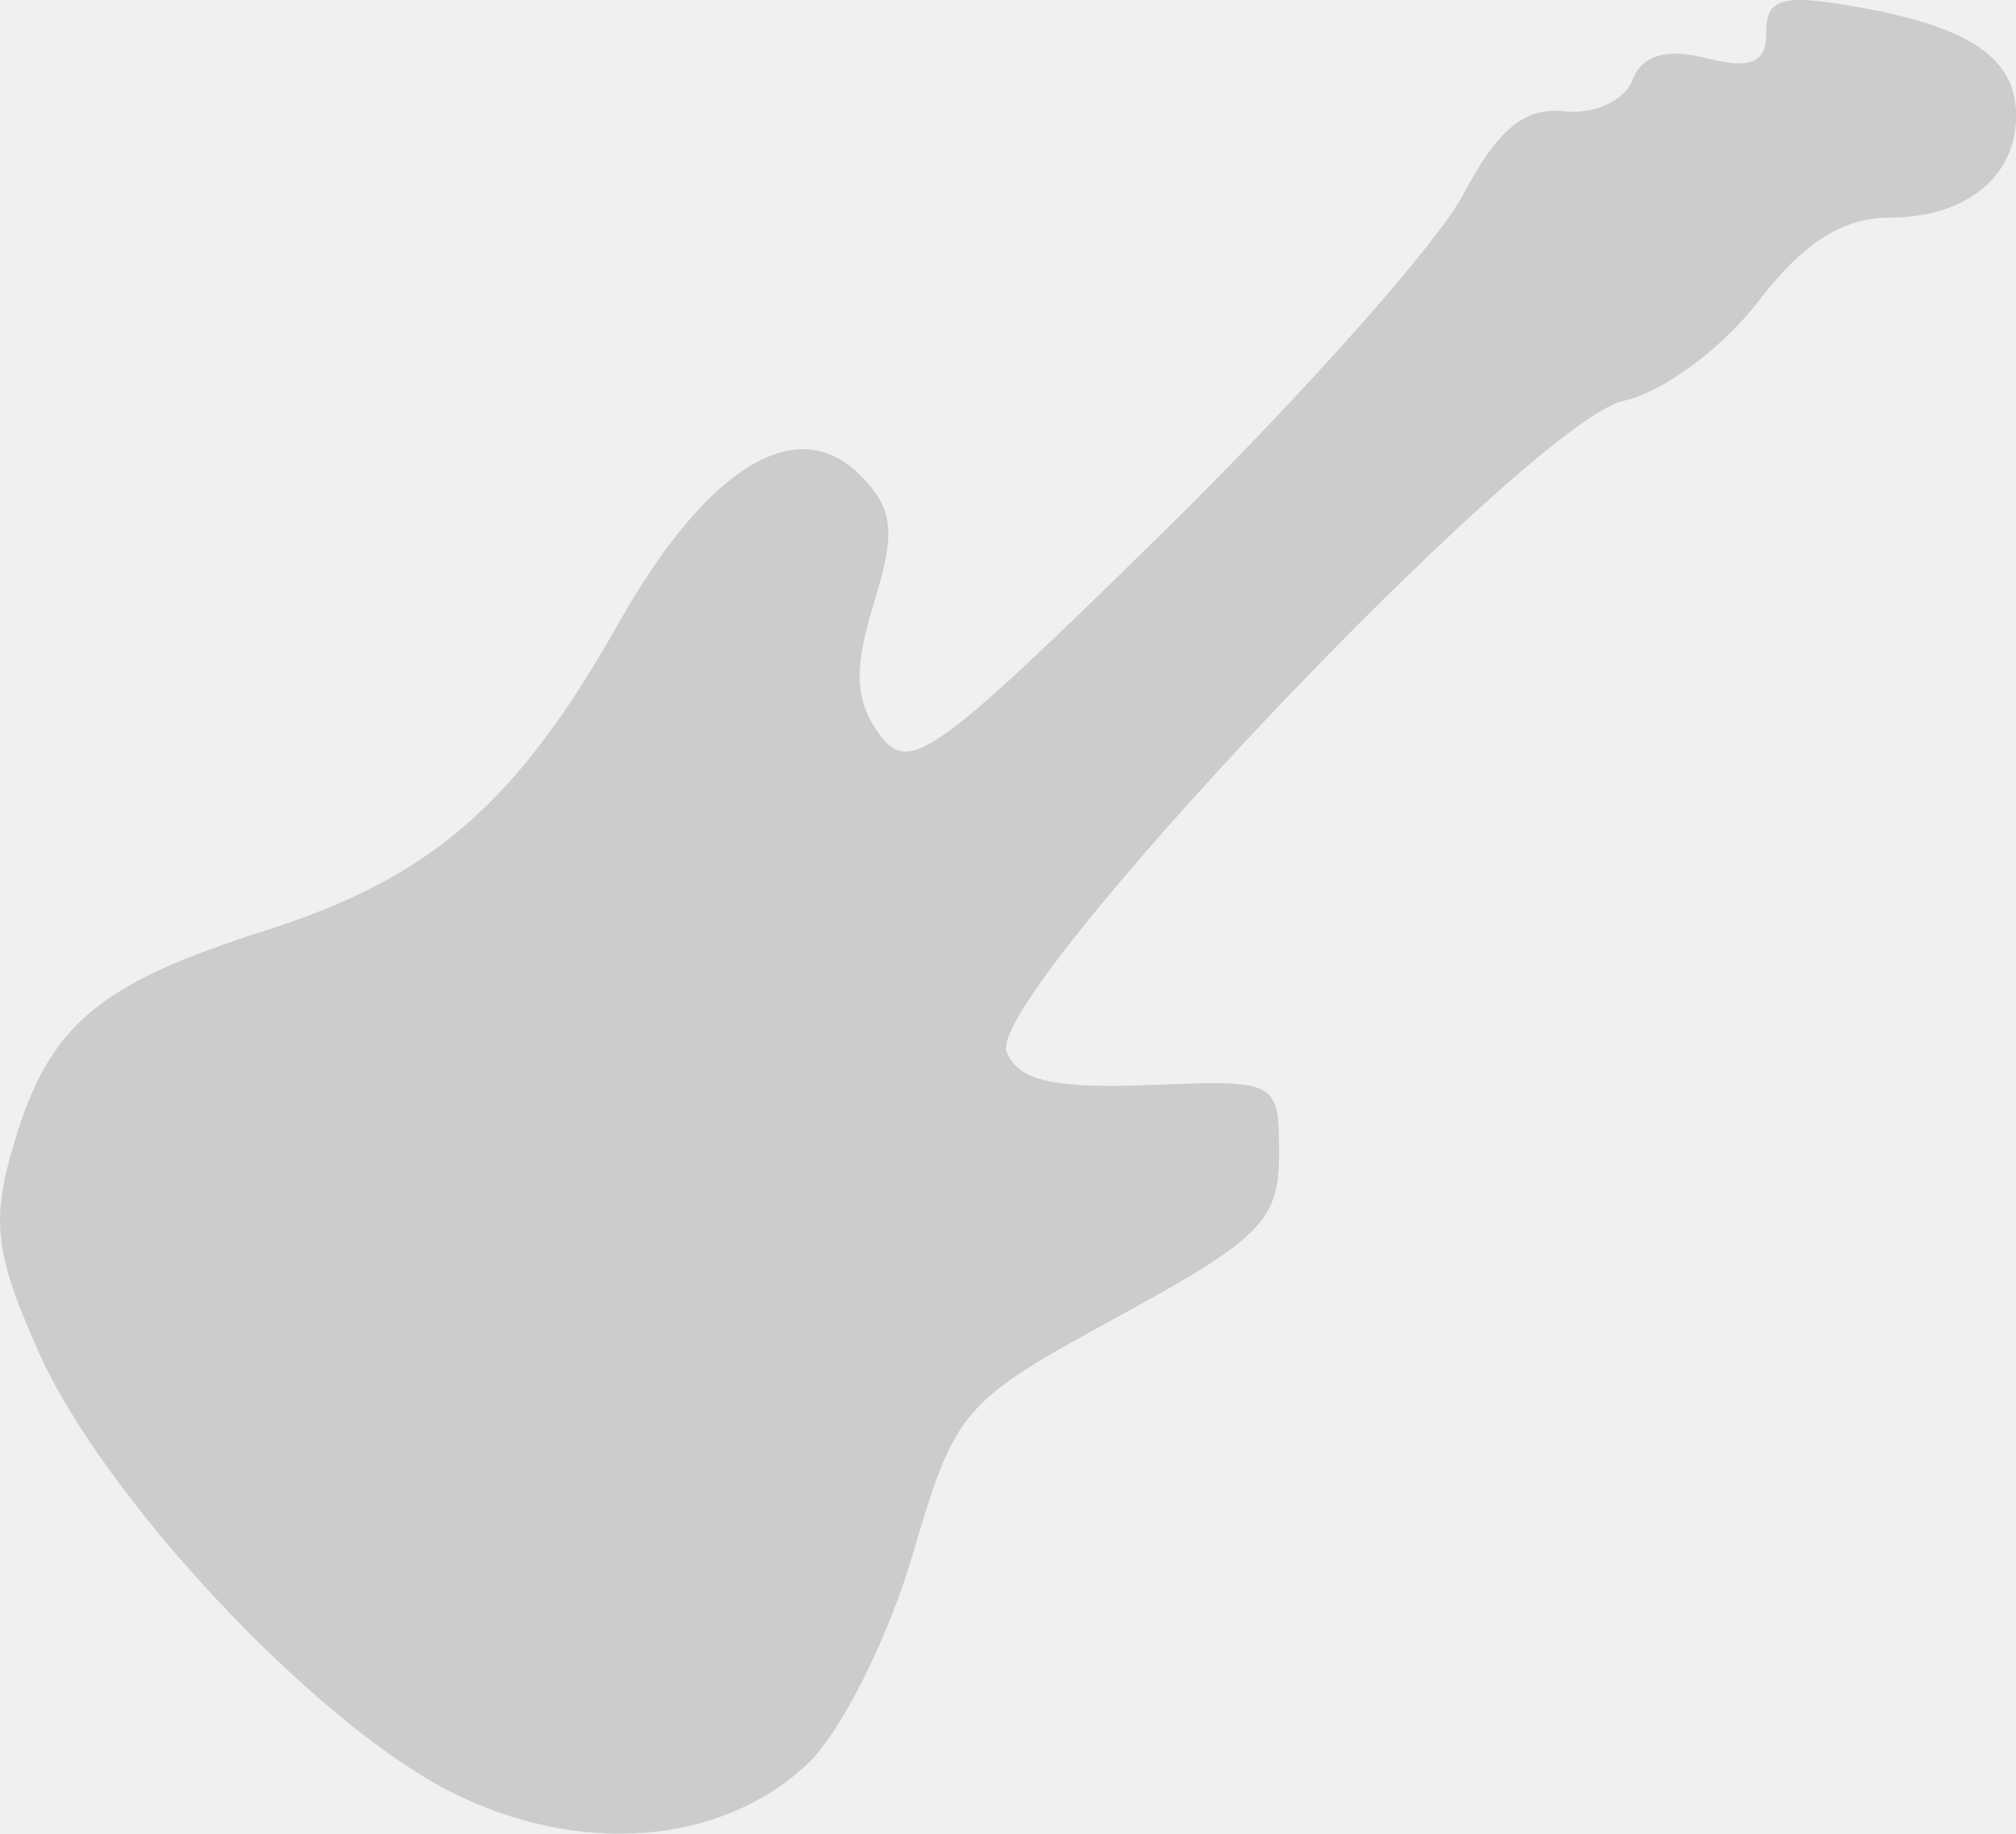
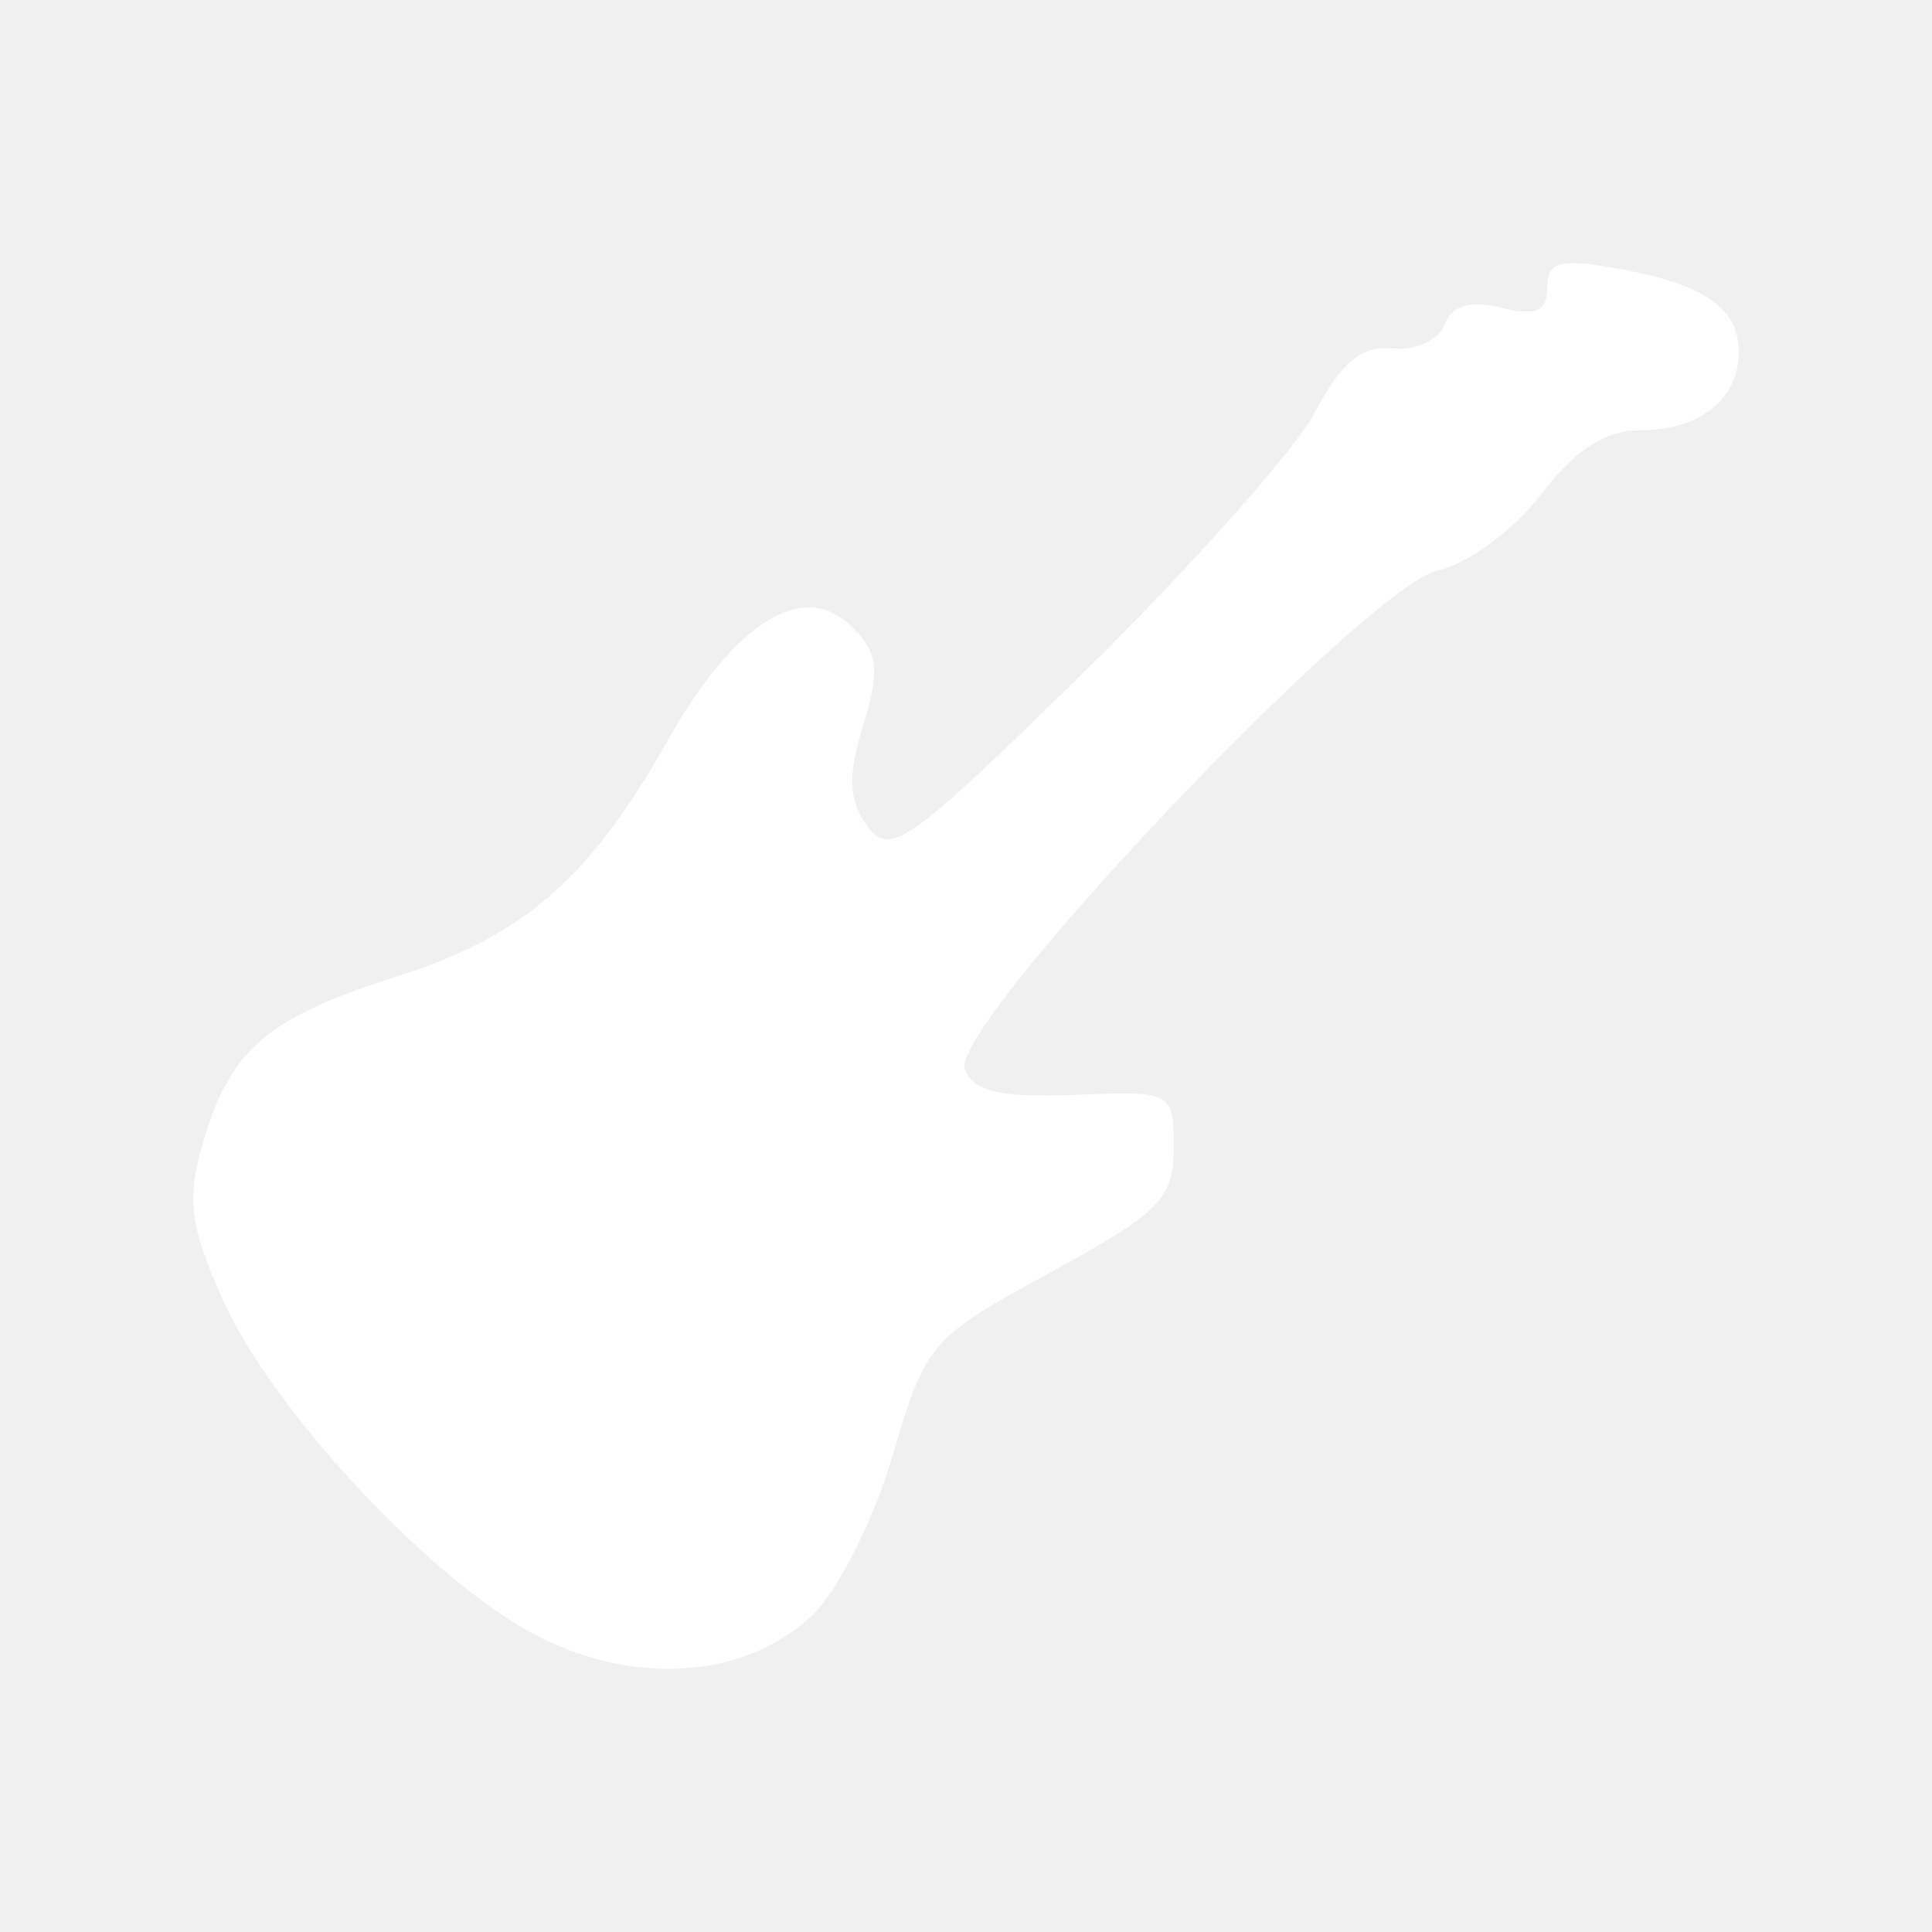
- <svg xmlns="http://www.w3.org/2000/svg" xmlns:xlink="http://www.w3.org/1999/xlink" width="34.808" height="31.658" id="svg2" version="1.1">
+ <svg xmlns="http://www.w3.org/2000/svg" xmlns:xlink="http://www.w3.org/1999/xlink" width="100" height="100" id="svg2" version="1.1">
  <defs id="defs4">
    <linearGradient id="linearGradient3811">
      <stop style="stop-color:#000000;stop-opacity:1;" offset="0" id="stop3813" />
      <stop style="stop-color:#ffffff;stop-opacity:1;" offset="1" id="stop3815" />
    </linearGradient>
    <linearGradient xlink:href="#linearGradient3811" id="linearGradient3817" x1="347.244" y1="439.37" x2="361.417" y2="425.197" gradientUnits="userSpaceOnUse" gradientTransform="matrix(1.66744,0,0,1.667439,-229.4296,-292.0625)" />
    <linearGradient xlink:href="#linearGradient3811-0" id="linearGradient3817-3" x1="347.244" y1="439.37" x2="361.417" y2="425.197" gradientUnits="userSpaceOnUse" />
    <linearGradient id="linearGradient3811-0">
      <stop style="stop-color:#ff0000;stop-opacity:1;" offset="0" id="stop3813-7" />
      <stop style="stop-color:#ffffff;stop-opacity:1;" offset="1" id="stop3815-3" />
    </linearGradient>
    <linearGradient gradientTransform="translate(-0.01303364,21.26204)" y2="425.197" x2="361.417" y1="439.37" x1="347.244" gradientUnits="userSpaceOnUse" id="linearGradient3866" xlink:href="#linearGradient3811-0" />
    <linearGradient xlink:href="#linearGradient3811" id="linearGradient3801" gradientUnits="userSpaceOnUse" x1="347.244" y1="439.37" x2="361.417" y2="425.197" gradientTransform="translate(-1.787155,113.388)" />
    <linearGradient xlink:href="#linearGradient3811-7" id="linearGradient3817-2" x1="347.244" y1="439.37" x2="361.417" y2="425.197" gradientUnits="userSpaceOnUse" />
    <linearGradient id="linearGradient3811-7">
      <stop style="stop-color:#000000;stop-opacity:1;" offset="0" id="stop3813-0" />
      <stop style="stop-color:#ffffff;stop-opacity:1;" offset="1" id="stop3815-2" />
    </linearGradient>
    <linearGradient xlink:href="#linearGradient3811" id="linearGradient3029" gradientUnits="userSpaceOnUse" gradientTransform="matrix(1.66744,0,0,1.667439,-229.4296,-292.0625)" x1="347.244" y1="439.37" x2="361.417" y2="425.197" />
    <linearGradient xlink:href="#linearGradient3811" id="linearGradient3111" gradientUnits="userSpaceOnUse" gradientTransform="matrix(4.630262,0,0,4.630259,-1243.854,-1569.291)" x1="347.244" y1="439.37" x2="361.417" y2="425.197" />
  </defs>
-   <g id="layer1" transform="translate(-352.8657,-439.9651)">
+   <g id="layer1" transform="translate(-352.8657,-371.6233)">
    <path style="fill:#000000" d="" id="path3892" />
    <path style="fill:#000000" d="" id="path3886" />
    <path style="fill:#000000" d="" id="path3884" />
    <path style="fill:#000000" d="" id="path3882" />
-     <path style="fill:#cccccc;fill-opacity:1" d="m 360.643,470.896 c -2.364,-1.201 -6.008,-5.095 -7.12,-7.61 -0.751,-1.698 -0.814,-2.25 -0.411,-3.597 0.611,-2.039 1.444,-2.739 4.366,-3.67 2.832,-0.902 4.32,-2.198 6.061,-5.283 1.526,-2.703 3.081,-3.664 4.17,-2.576 0.585,0.585 0.628,0.971 0.246,2.214 -0.353,1.151 -0.33,1.687 0.098,2.272 0.51,0.697 0.95,0.382 4.914,-3.512 2.395,-2.353 4.719,-4.969 5.165,-5.815 0.593,-1.124 1.061,-1.509 1.741,-1.432 0.511,0.058 1.041,-0.183 1.176,-0.536 0.166,-0.434 0.581,-0.557 1.28,-0.382 0.778,0.195 1.033,0.083 1.033,-0.454 0,-0.589 0.283,-0.662 1.618,-0.422 1.919,0.346 2.696,0.885 2.696,1.871 0,1.058 -0.874,1.759 -2.192,1.759 -0.806,0 -1.492,0.44 -2.264,1.451 -0.609,0.798 -1.651,1.567 -2.316,1.709 -1.606,0.342 -11.028,10.277 -10.659,11.239 0.191,0.497 0.815,0.641 2.48,0.574 2.203,-0.089 2.225,-0.077 2.225,1.197 0,1.14 -0.32,1.462 -2.783,2.804 -2.704,1.473 -2.804,1.59 -3.55,4.128 -0.422,1.437 -1.237,3.054 -1.812,3.594 -1.499,1.408 -3.953,1.598 -6.161,0.476 z" id="path4578" />
+     <path style="fill:#ffffff;fill-opacity:1" d="m 380.74,456.332 c -5.434,-2.76 -13.808,-11.71 -16.364,-17.49 -1.727,-3.903 -1.872,-5.172 -0.945,-8.266 1.404,-4.687 3.318,-6.295 10.035,-8.434 6.509,-2.073 9.928,-5.053 13.929,-12.143 3.507,-6.213 7.081,-8.421 9.583,-5.919 1.344,1.344 1.443,2.231 0.565,5.089 -0.812,2.645 -0.759,3.876 0.225,5.221 1.172,1.602 2.183,0.879 11.293,-8.071 5.503,-5.407 10.845,-11.421 11.87,-13.365 1.363,-2.584 2.438,-3.469 4.001,-3.292 1.175,0.133 2.392,-0.421 2.703,-1.232 0.382,-0.996 1.336,-1.281 2.941,-0.878 1.789,0.449 2.375,0.191 2.375,-1.043 0,-1.353 0.65,-1.522 3.718,-0.97 4.411,0.795 6.196,2.034 6.196,4.3 0,2.432 -2.008,4.043 -5.038,4.043 -1.853,0 -3.429,1.011 -5.203,3.336 -1.399,1.835 -3.794,3.602 -5.323,3.927 -3.691,0.785 -25.347,23.62 -24.498,25.831 0.438,1.142 1.874,1.474 5.7,1.318 5.062,-0.206 5.114,-0.178 5.114,2.752 0,2.619 -0.735,3.361 -6.395,6.444 -6.215,3.386 -6.445,3.654 -8.158,9.488 -0.969,3.302 -2.844,7.019 -4.165,8.261 -3.445,3.237 -9.085,3.673 -14.16,1.095 z" id="path4578" />
  </g>
</svg>
